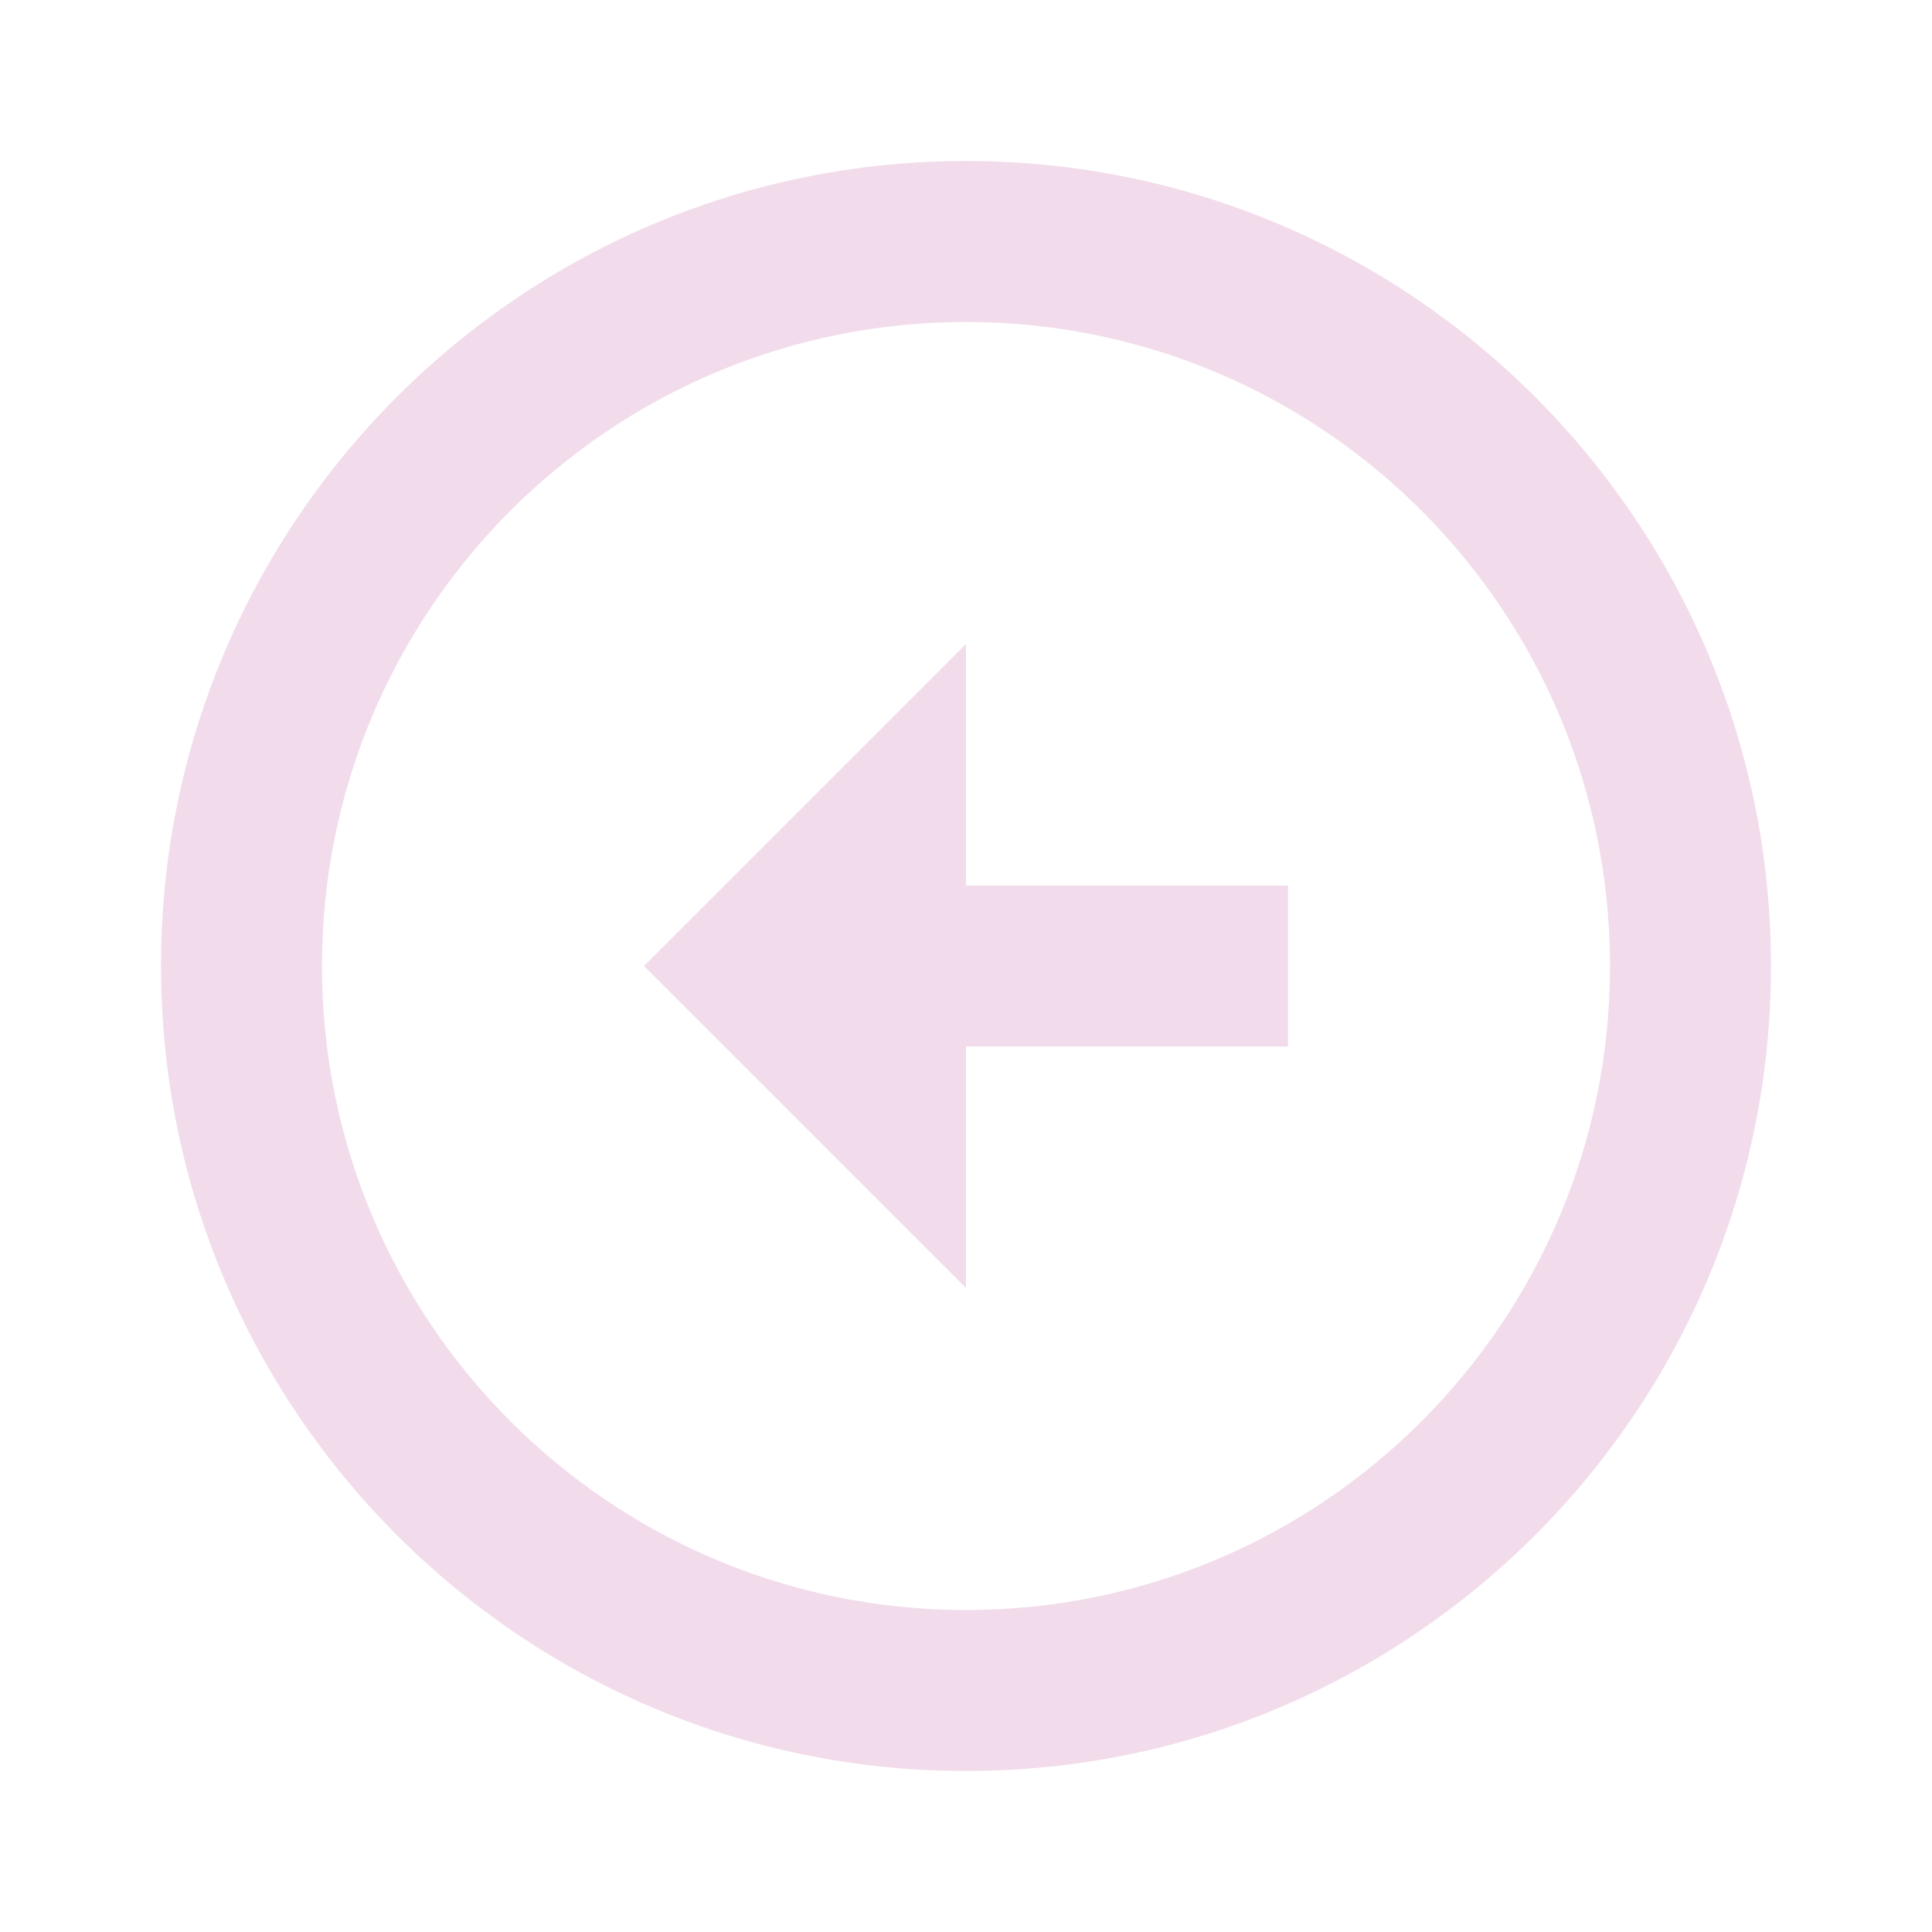
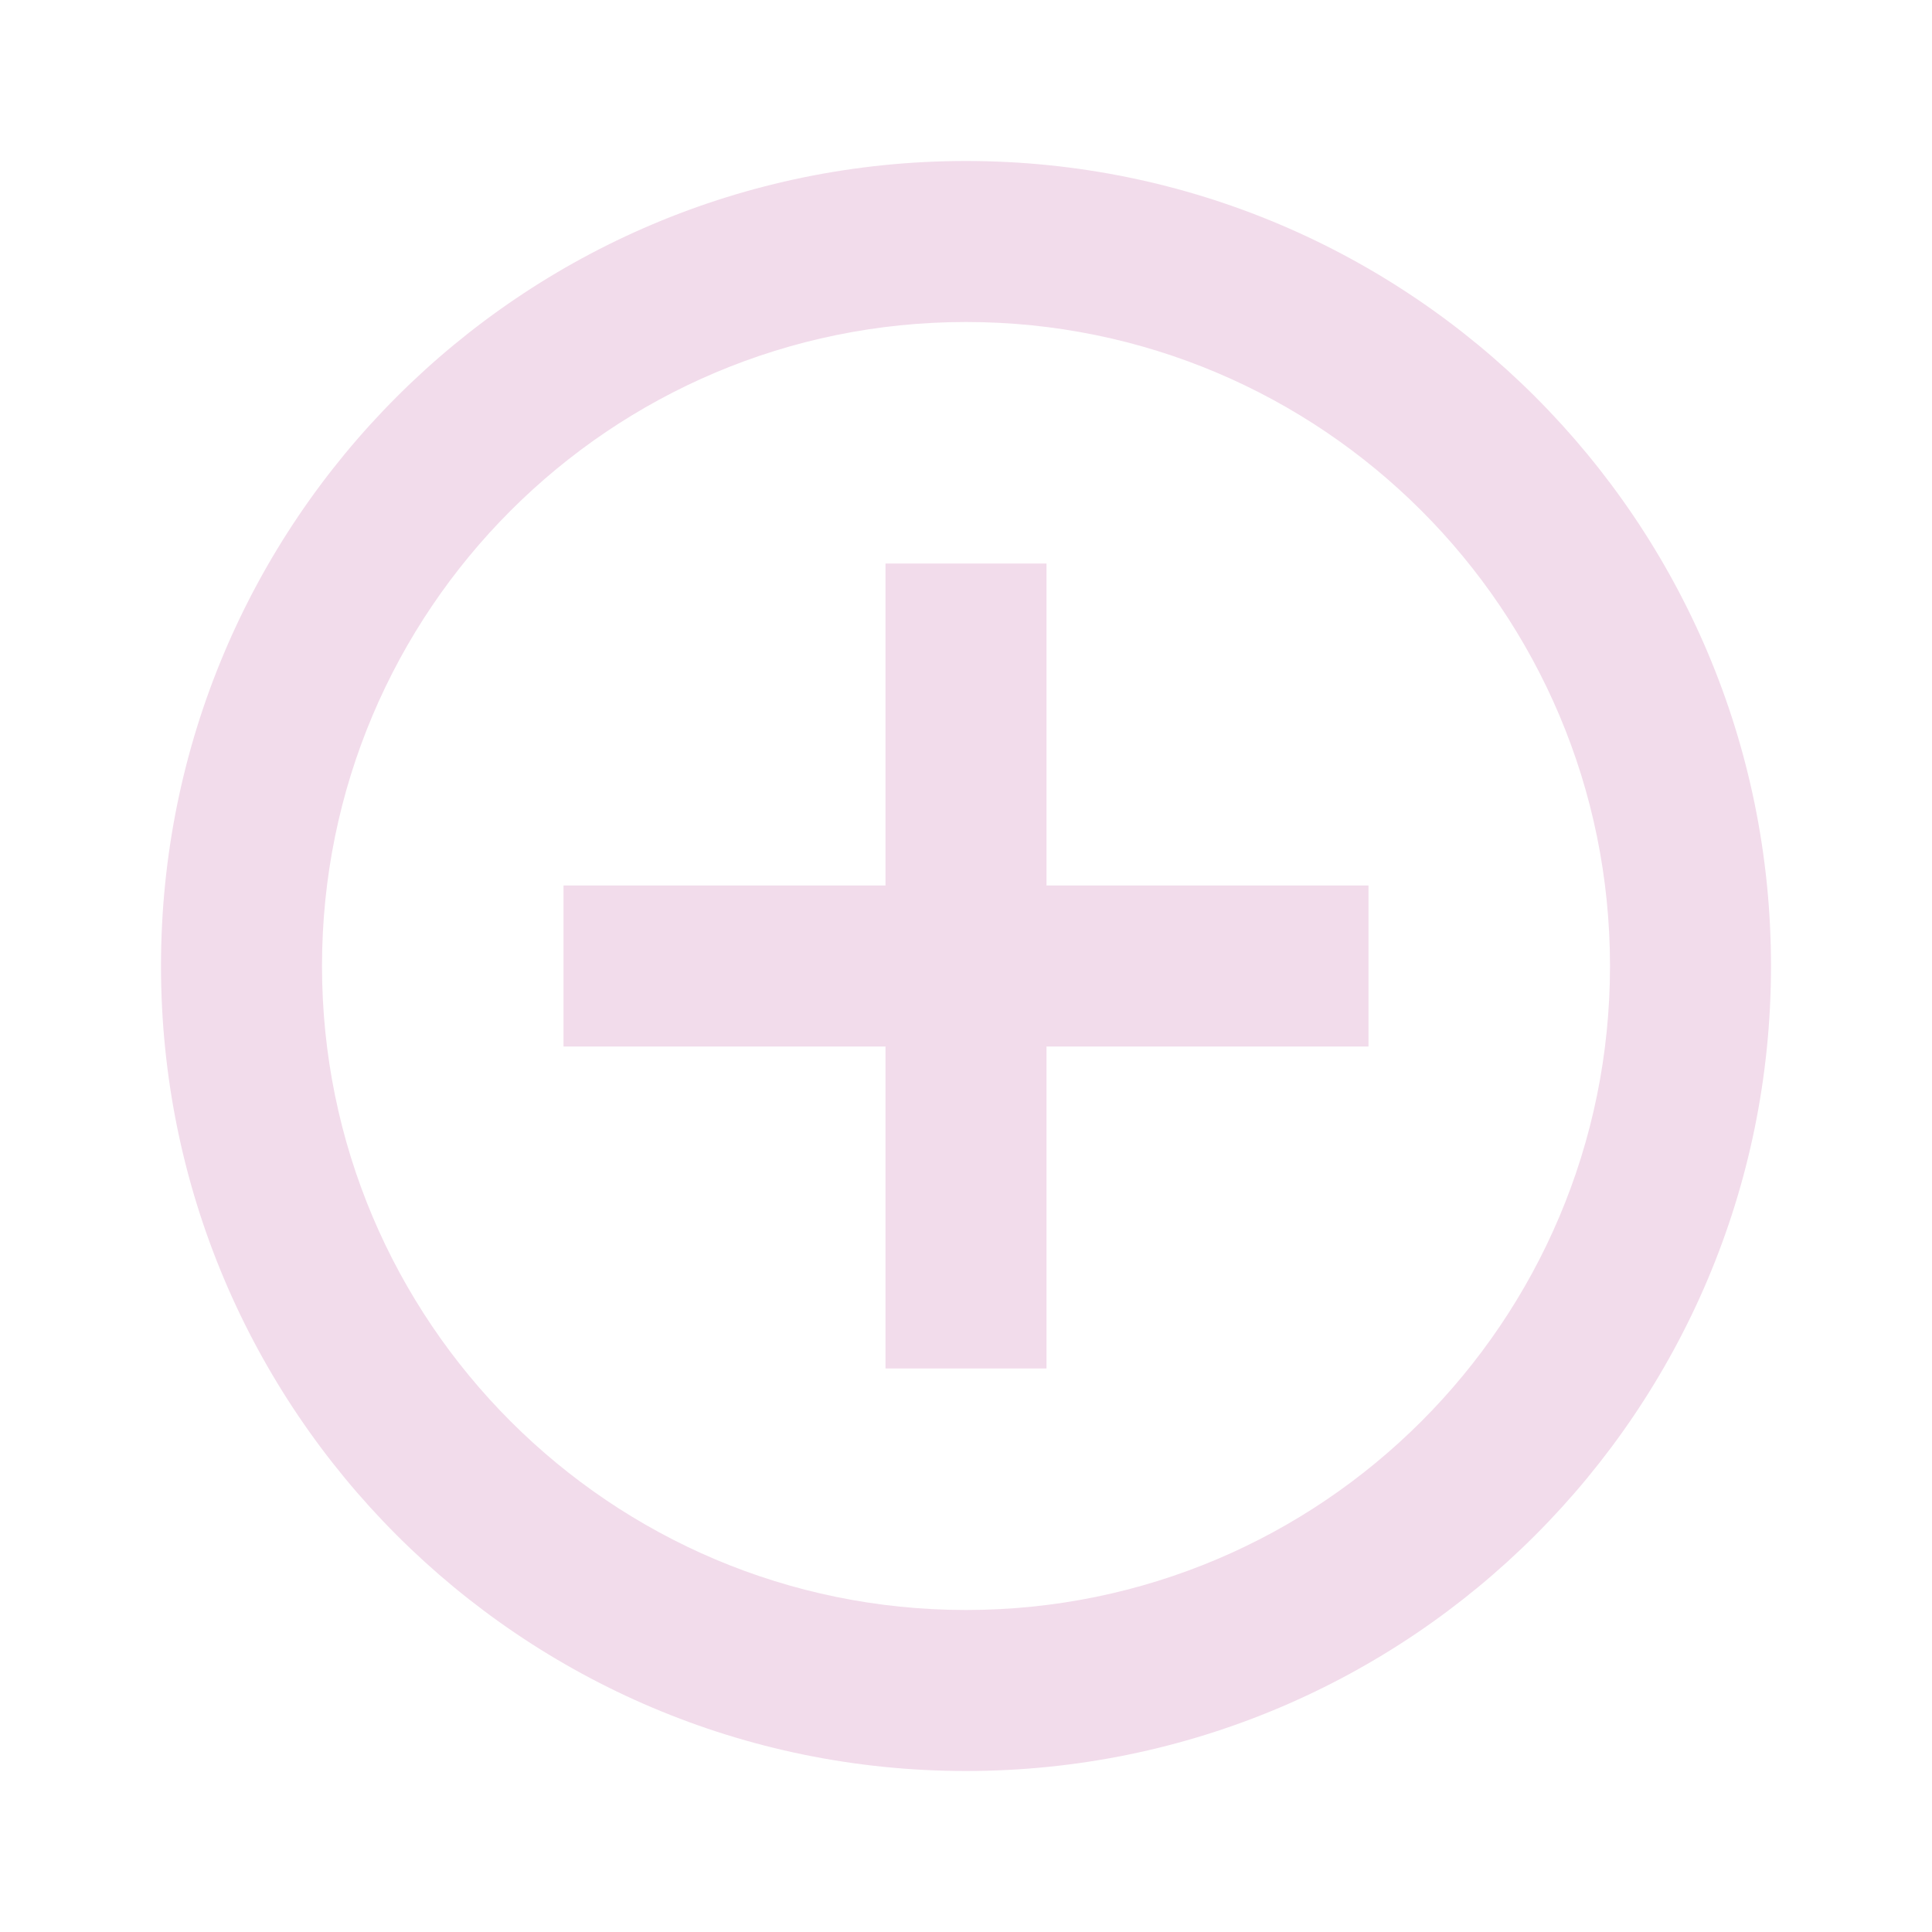
<svg xmlns="http://www.w3.org/2000/svg" viewBox="0 0 24 24">
-   <path d="M12 2C17.52 2 22 6.48 22 12C22 17.52 17.52 22 12 22C6.48 22 2 17.52 2 12C2 6.48 6.48 2 12 2ZM12 20C16.42 20 20 16.42 20 12C20 7.58 16.42 4 12 4C7.58 4 4 7.58 4 12C4 16.42 7.58 20 12 20ZM12 11H16V13H12V16L8 12L12 8V11Z" fill="#F2DCEB" />
+   <path d="M11 11V7H13V11H17V13H13V17H11V13H7V11H11ZM12 22C6.477 22 2 17.523 2 12C2 6.477 6.477 2 12 2C17.523 2 22 6.477 22 12C22 17.523 17.523 22 12 22ZM12 20C16.418 20 20 16.418 20 12C20 7.582 16.418 4 12 4C7.582 4 4 7.582 4 12C4 16.418 7.582 20 12 20Z" fill="#F2DCEB" />
</svg>
